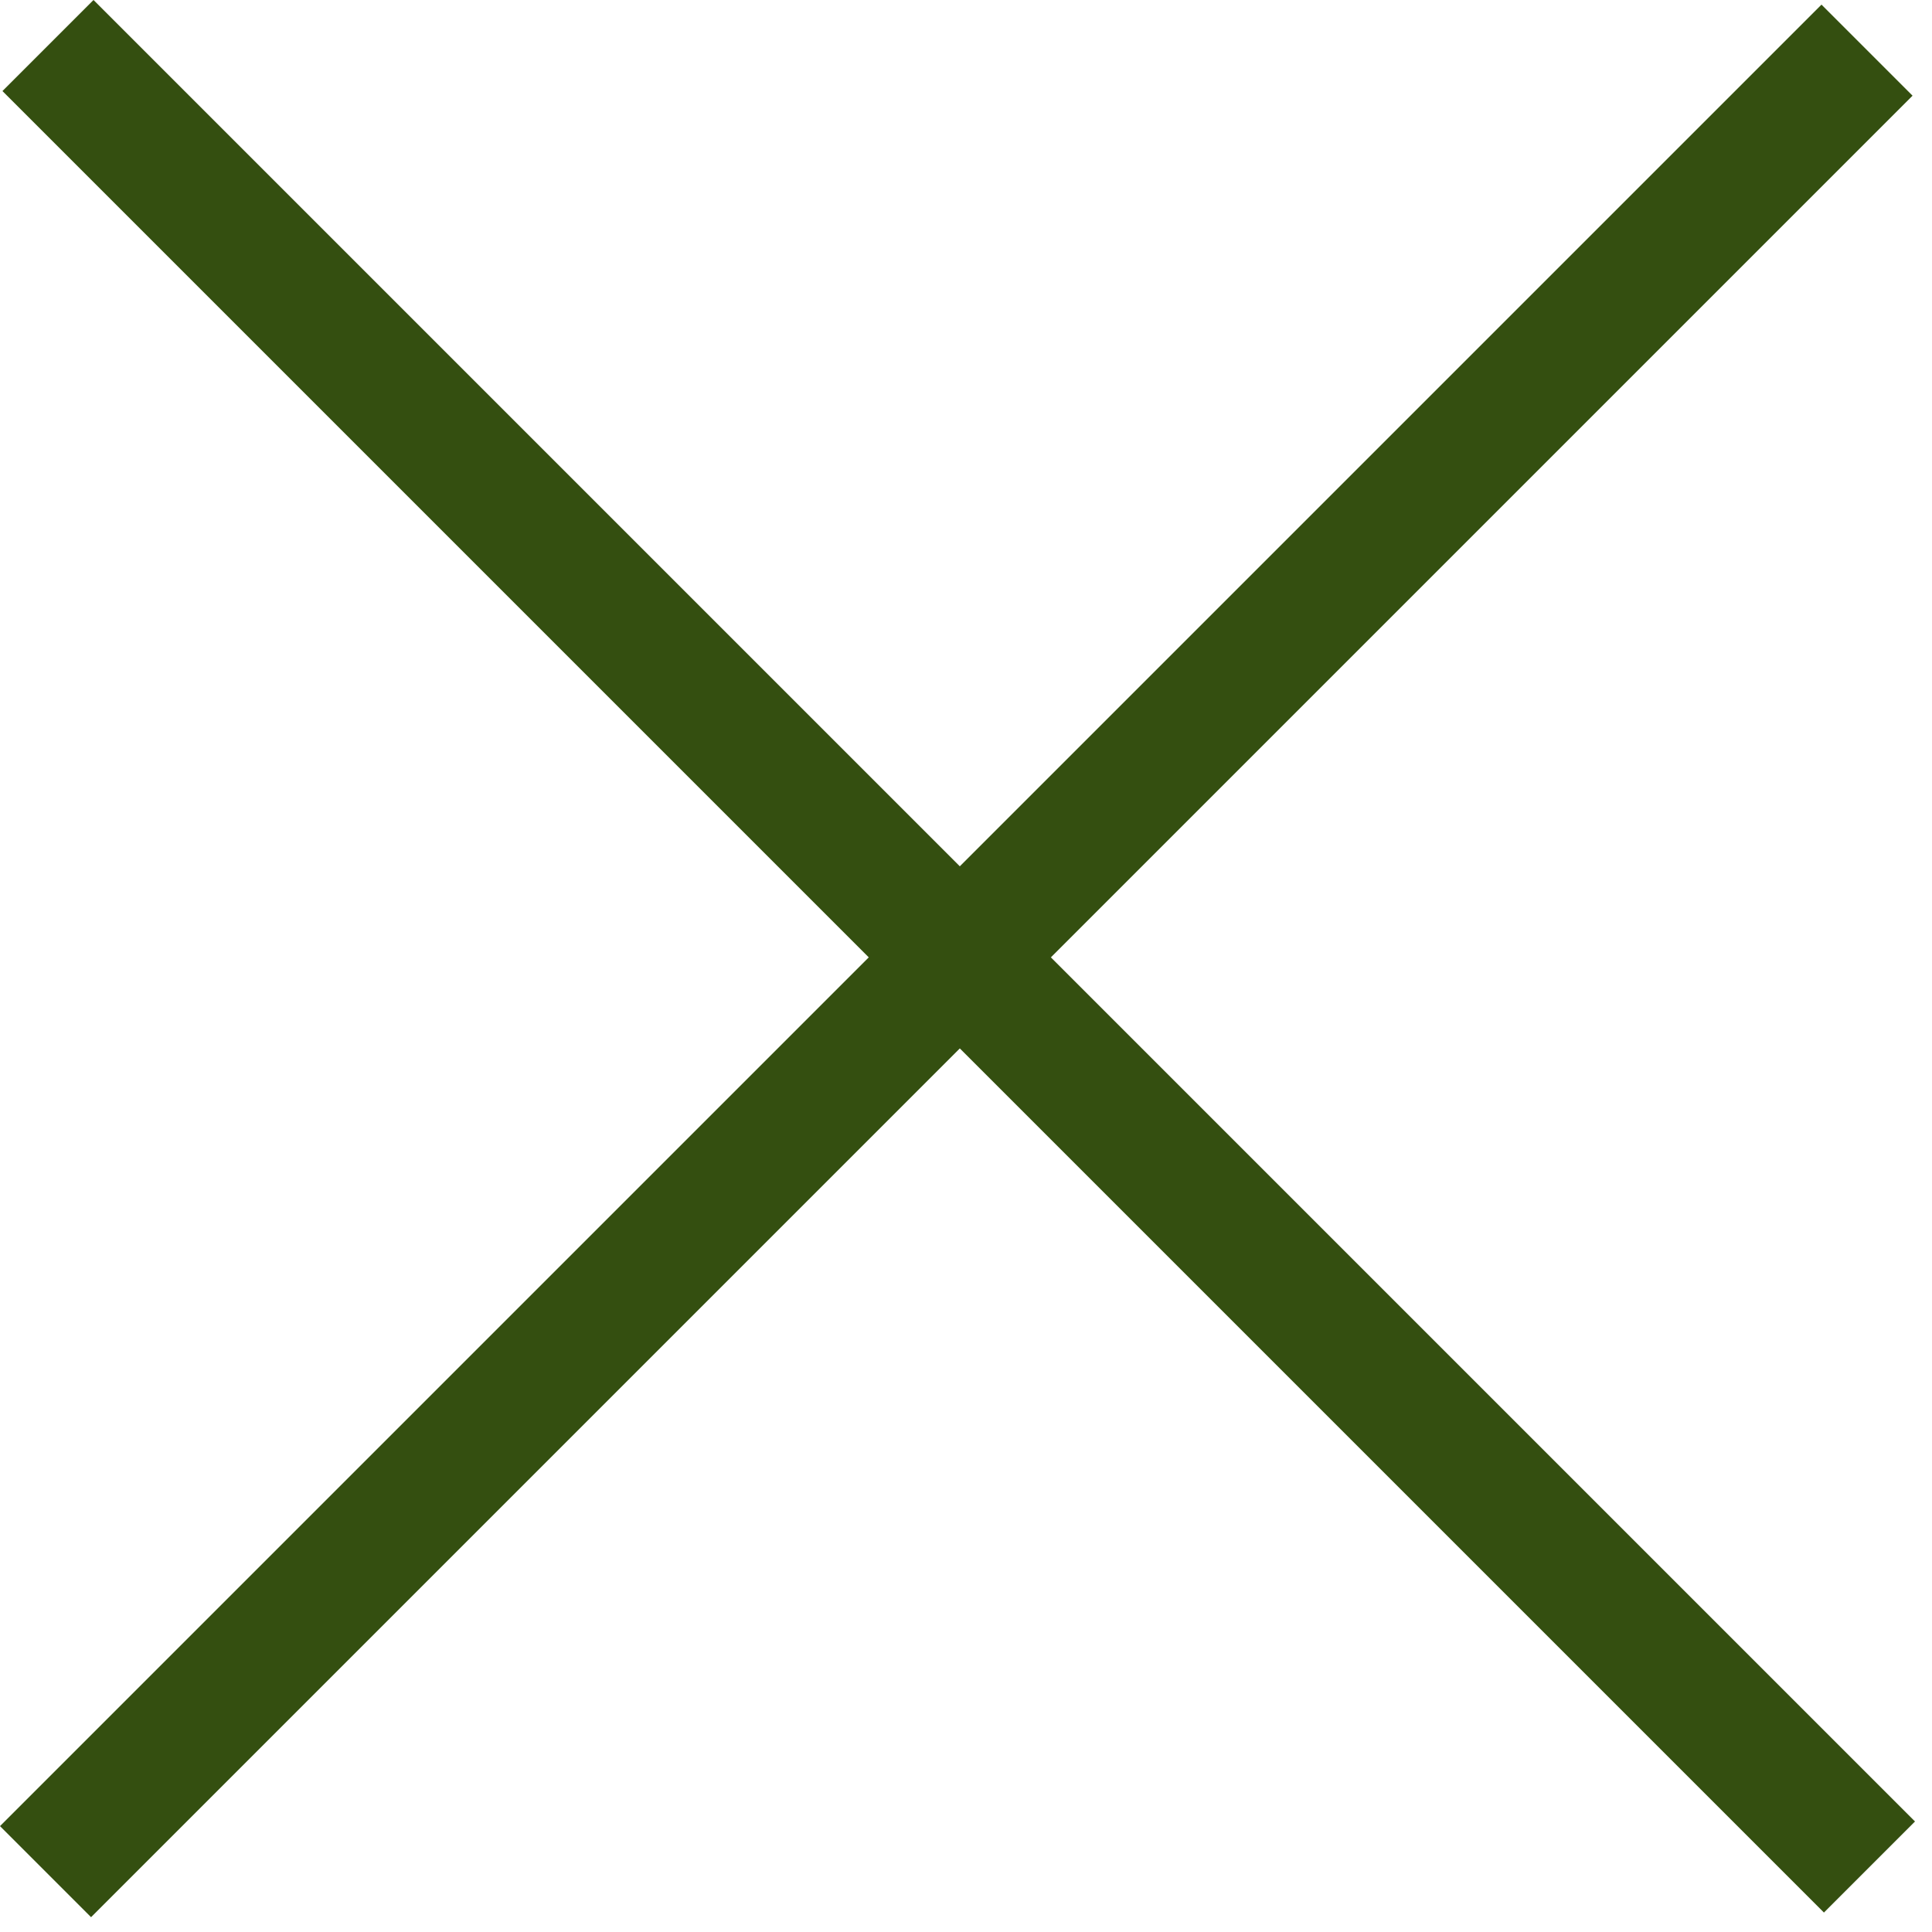
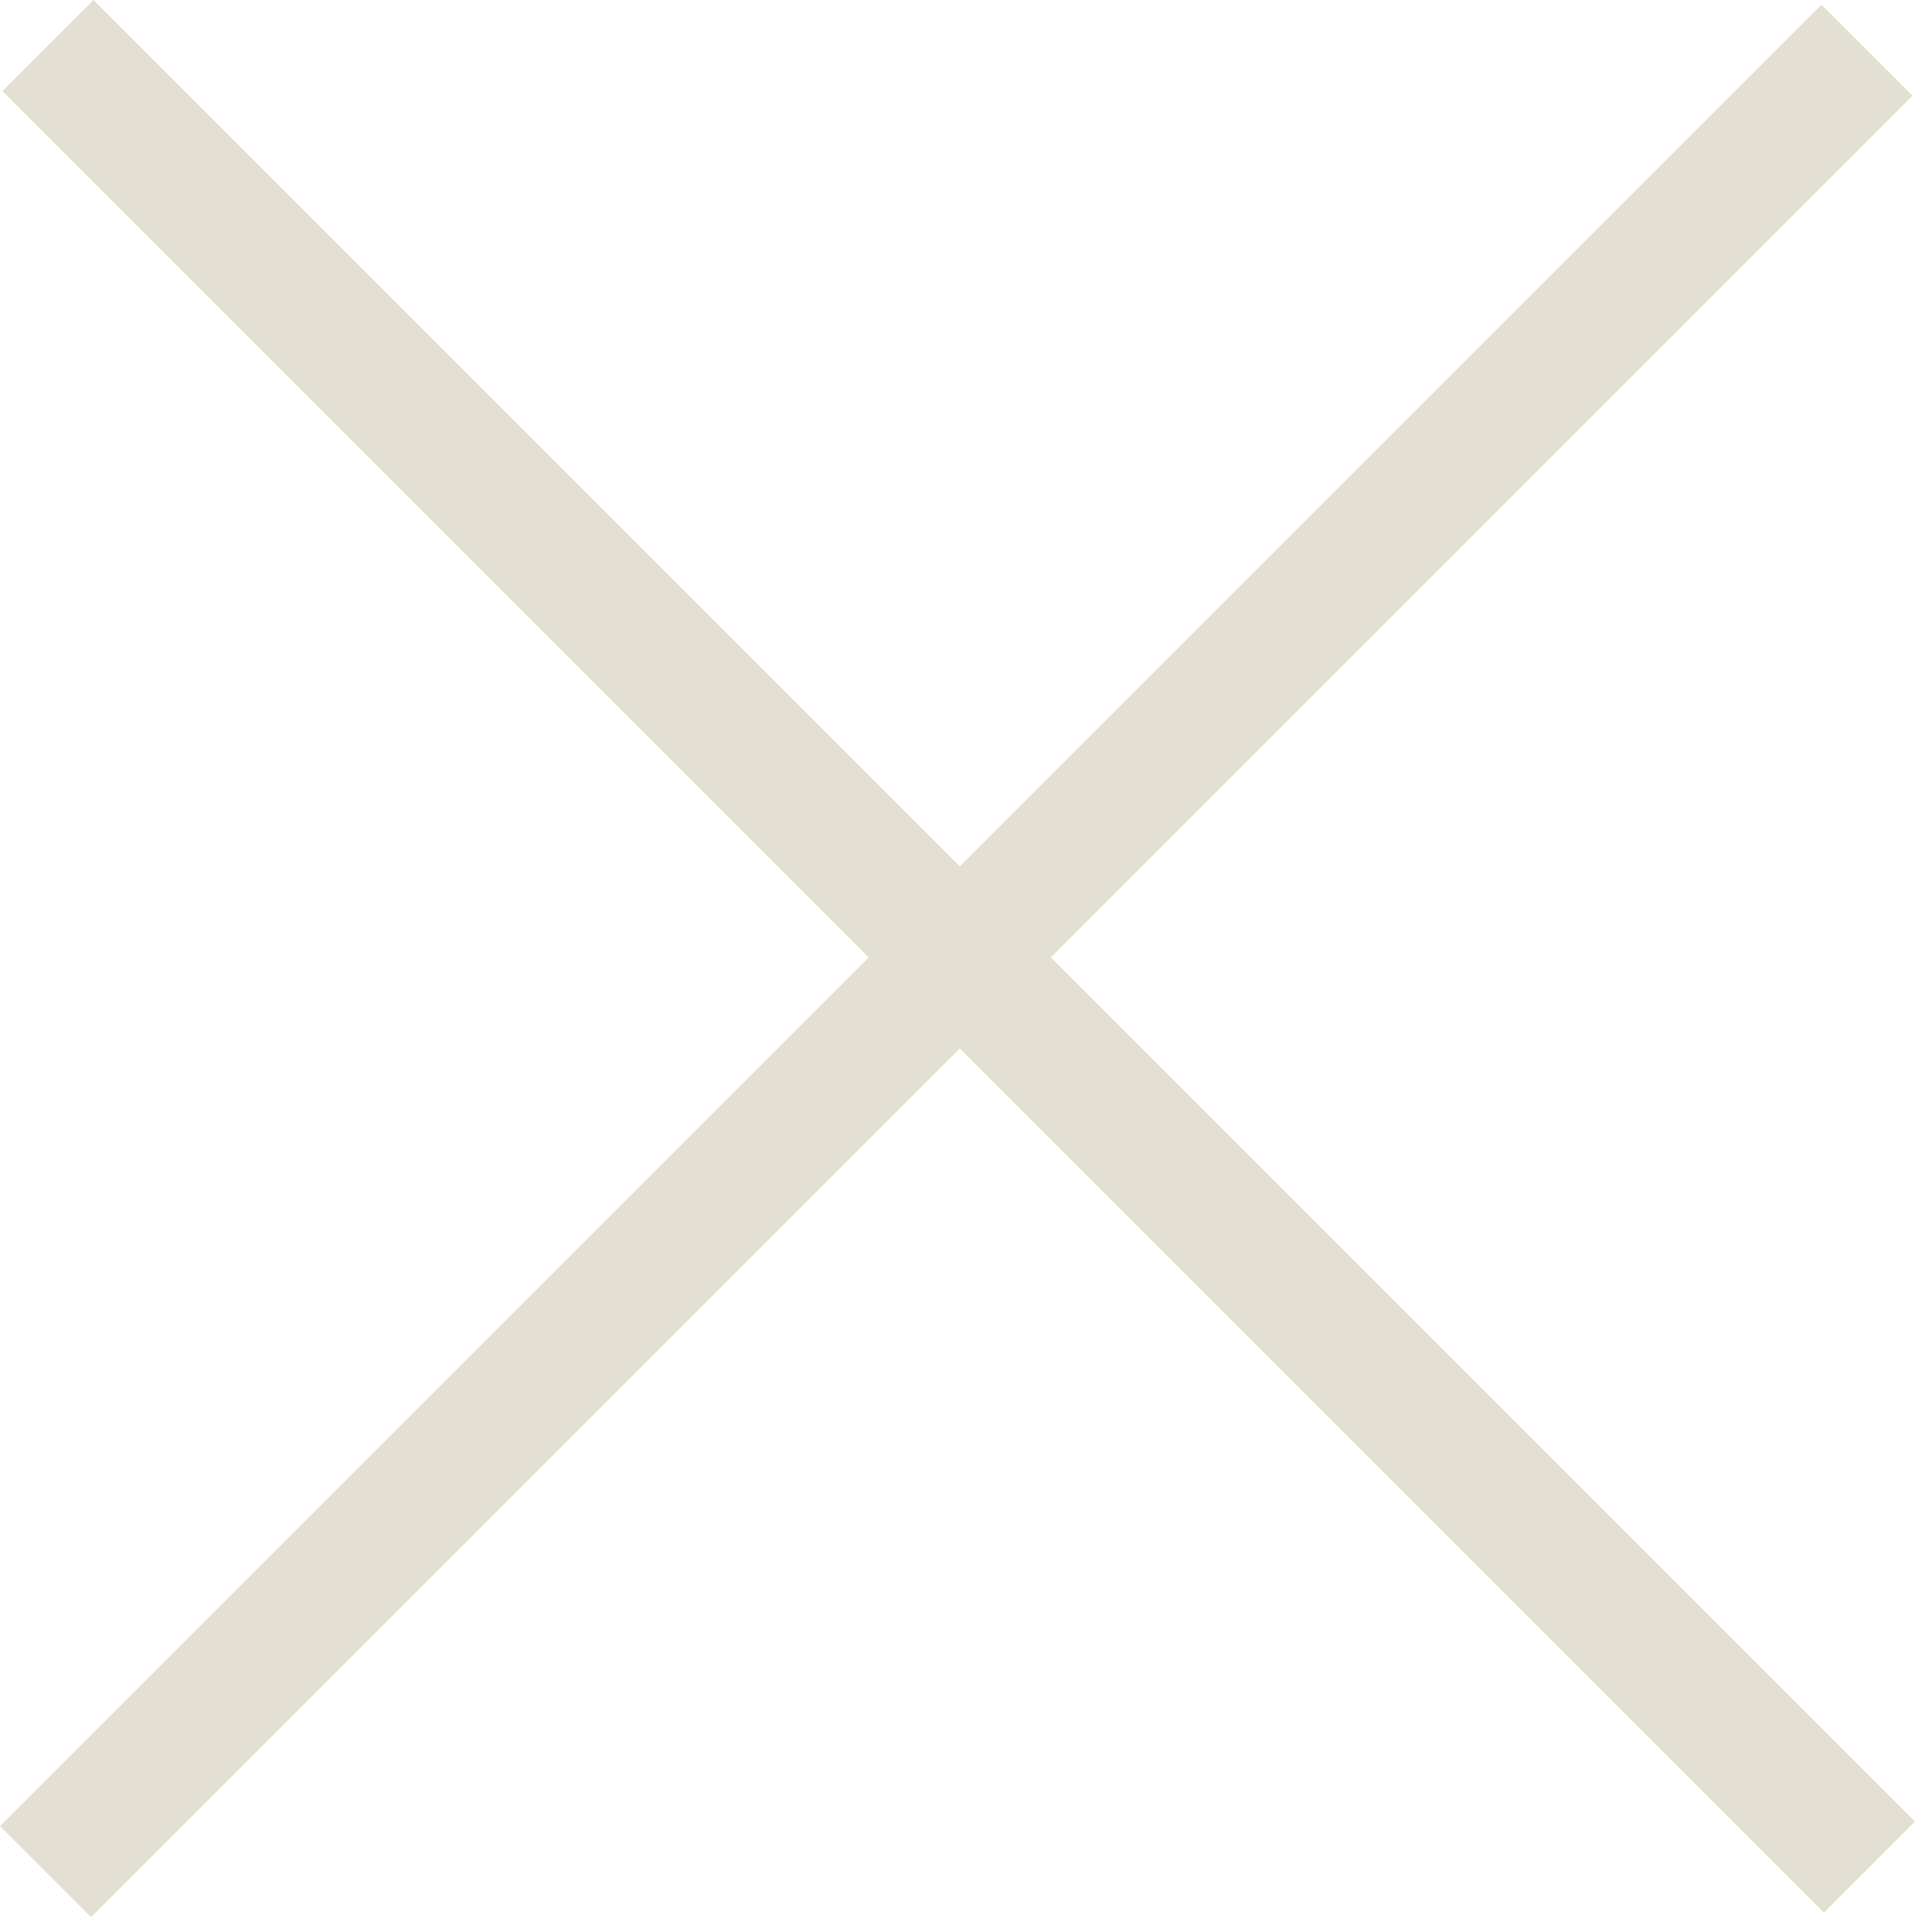
<svg xmlns="http://www.w3.org/2000/svg" width="15" height="15" viewBox="0 0 15 15" fill="none">
-   <path fill-rule="evenodd" clip-rule="evenodd" d="M7.452 6.726L0.726 0L0.019 0.707L6.745 7.433L0 14.178L0.707 14.885L7.452 8.14L14.161 14.849L14.868 14.142L8.159 7.433L14.849 0.743L14.142 0.036L7.452 6.726Z" fill="#344F10" />
+   <path fill-rule="evenodd" clip-rule="evenodd" d="M7.452 6.726L0.726 0L0.019 0.707L6.745 7.433L0 14.178L0.707 14.885L7.452 8.14L14.161 14.849L14.868 14.142L8.159 7.433L14.849 0.743L14.142 0.036L7.452 6.726Z" fill="#E4DFD3" />
</svg>
